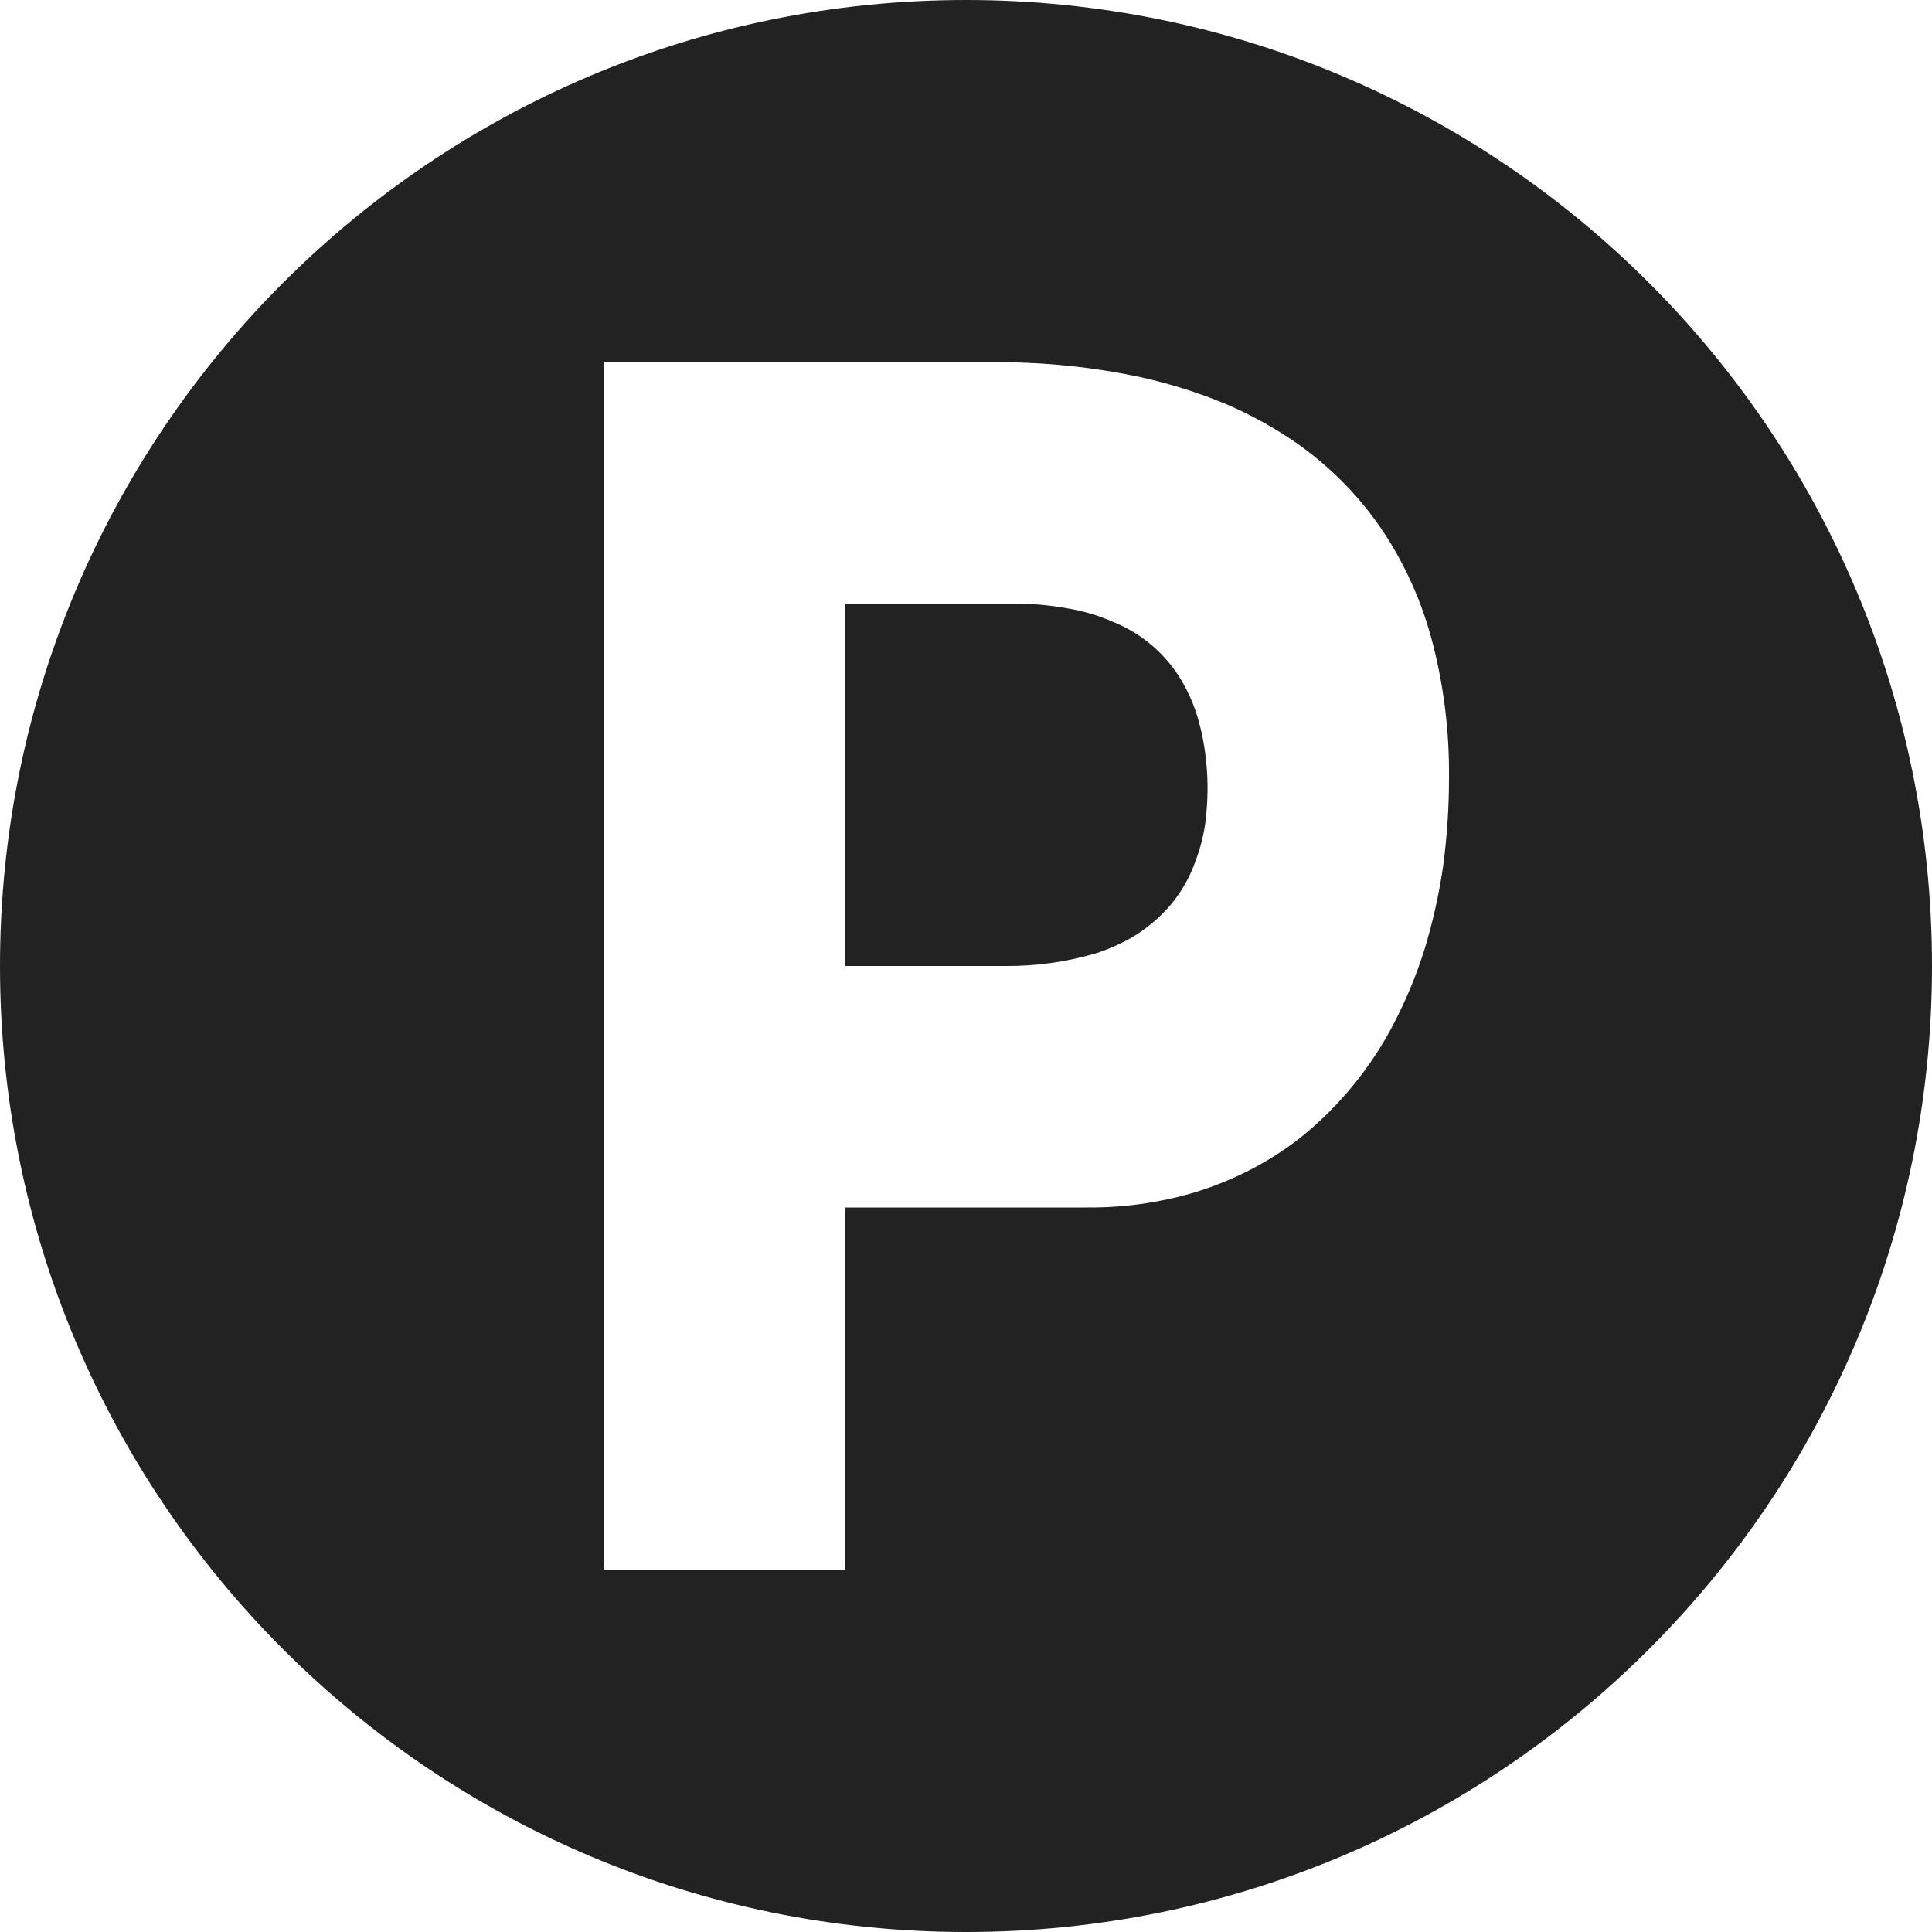
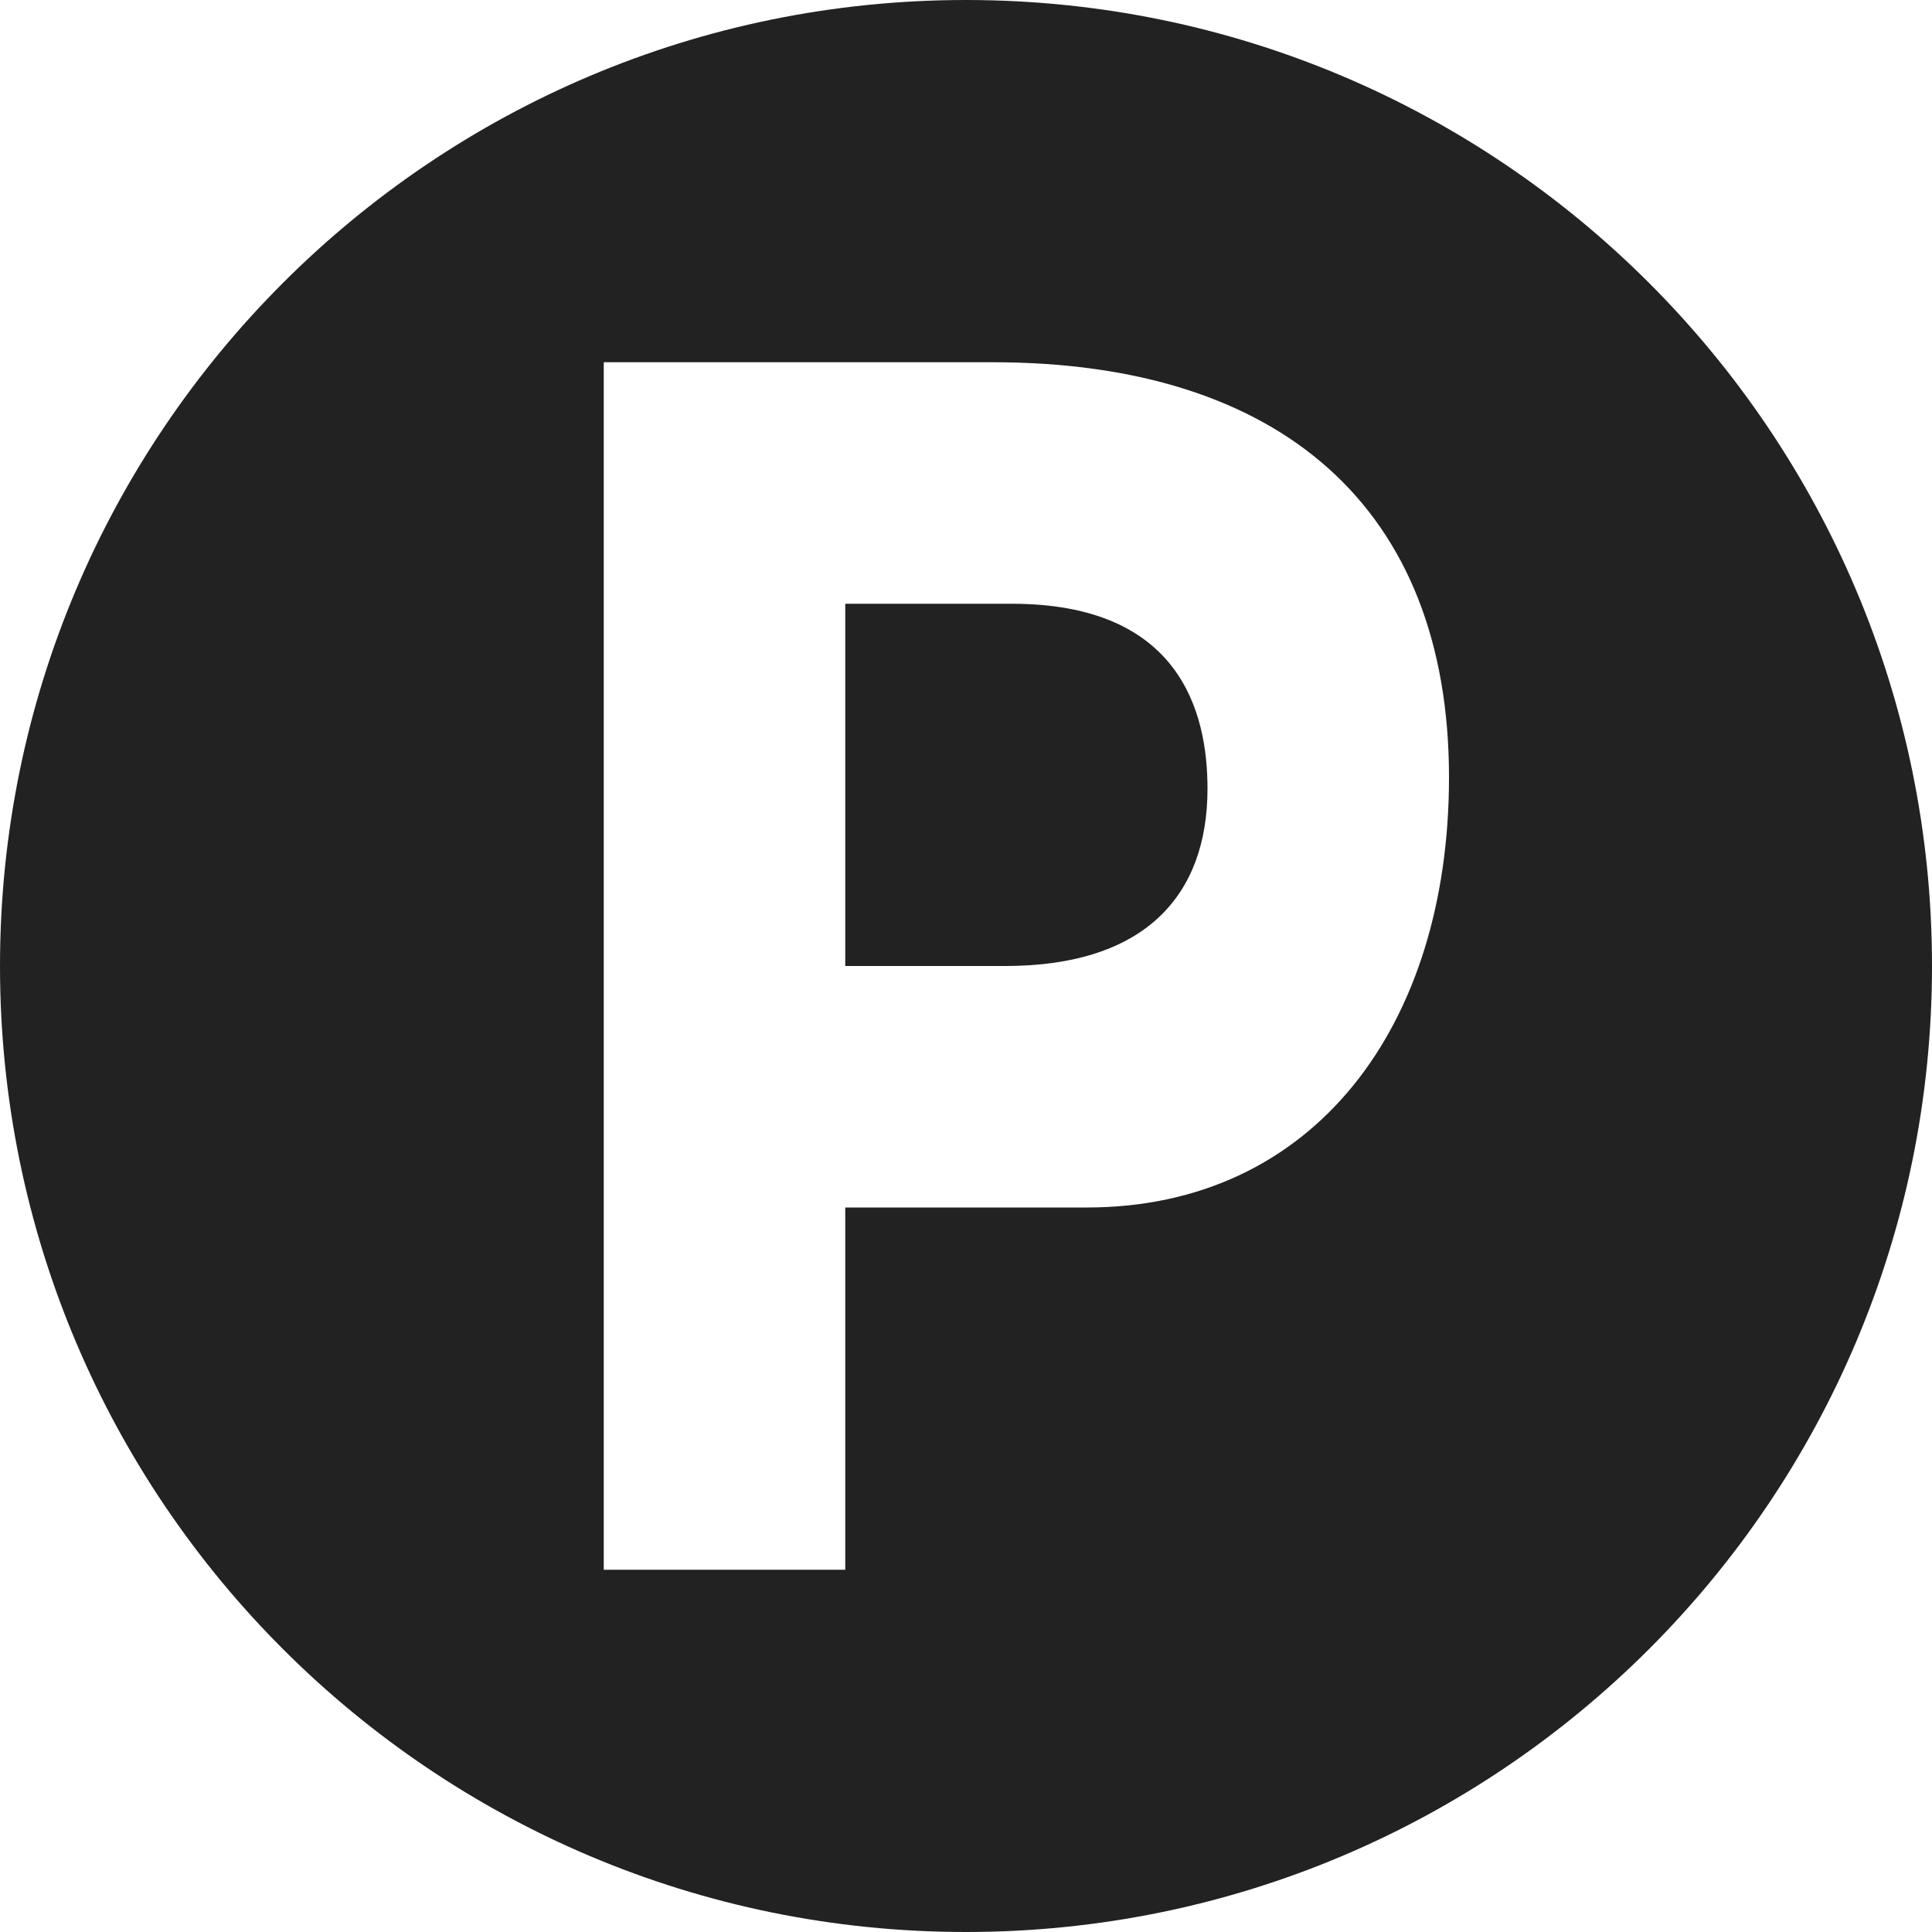
<svg xmlns="http://www.w3.org/2000/svg" width="16" height="16">
-   <path d="M8 0a8 8 0 0 0-8 8 8 8 0 0 0 8 8 8 8 0 0 0 8-8 8 8 0 0 0-8-8zM5 3h3.223a5.656 5.656 0 0 1 1.23.125 4.265 4.265 0 0 1 .697.22 3.36 3.36 0 0 1 .596.33 2.83 2.83 0 0 1 .484.434 2.773 2.773 0 0 1 .372.54 3.05 3.05 0 0 1 .253.64A4.282 4.282 0 0 1 12 6.437a5.446 5.446 0 0 1-.05.745 4.602 4.602 0 0 1-.153.681 3.812 3.812 0 0 1-.25.606 2.97 2.97 0 0 1-.77.947 2.64 2.64 0 0 1-.513.316 2.694 2.694 0 0 1-.594.2A3.059 3.059 0 0 1 9 10H7v3H5V3zm2 2v3h1.324a2.583 2.583 0 0 0 .752-.105 1.605 1.605 0 0 0 .29-.127 1.286 1.286 0 0 0 .327-.272 1.162 1.162 0 0 0 .207-.363 1.444 1.444 0 0 0 .094-.44 2.117 2.117 0 0 0-.008-.414 1.892 1.892 0 0 0-.084-.39 1.41 1.41 0 0 0-.115-.25 1.164 1.164 0 0 0-.572-.49 1.546 1.546 0 0 0-.37-.11A2.322 2.322 0 0 0 8.38 5H7z" style="fill:#222;stroke-width:1" />
+   <path d="M8 0a8 8 0 0 0-8 8 8 8 0 0 0 8 8 8 8 0 0 0 8-8 8 8 0 0 0-8-8zM5 3h3.223C10.598 3 12 4.2 12 6.438 12 8.495 10.883 10 9 10H7v3H5V3zm2 2v3h1.324C9.484 8 10 7.414 10 6.531 10 5.883 9.762 5 8.379 5H7z" style="fill:#222;fill-opacity:1;stroke-width:2;paint-order:stroke markers fill" />
</svg>
